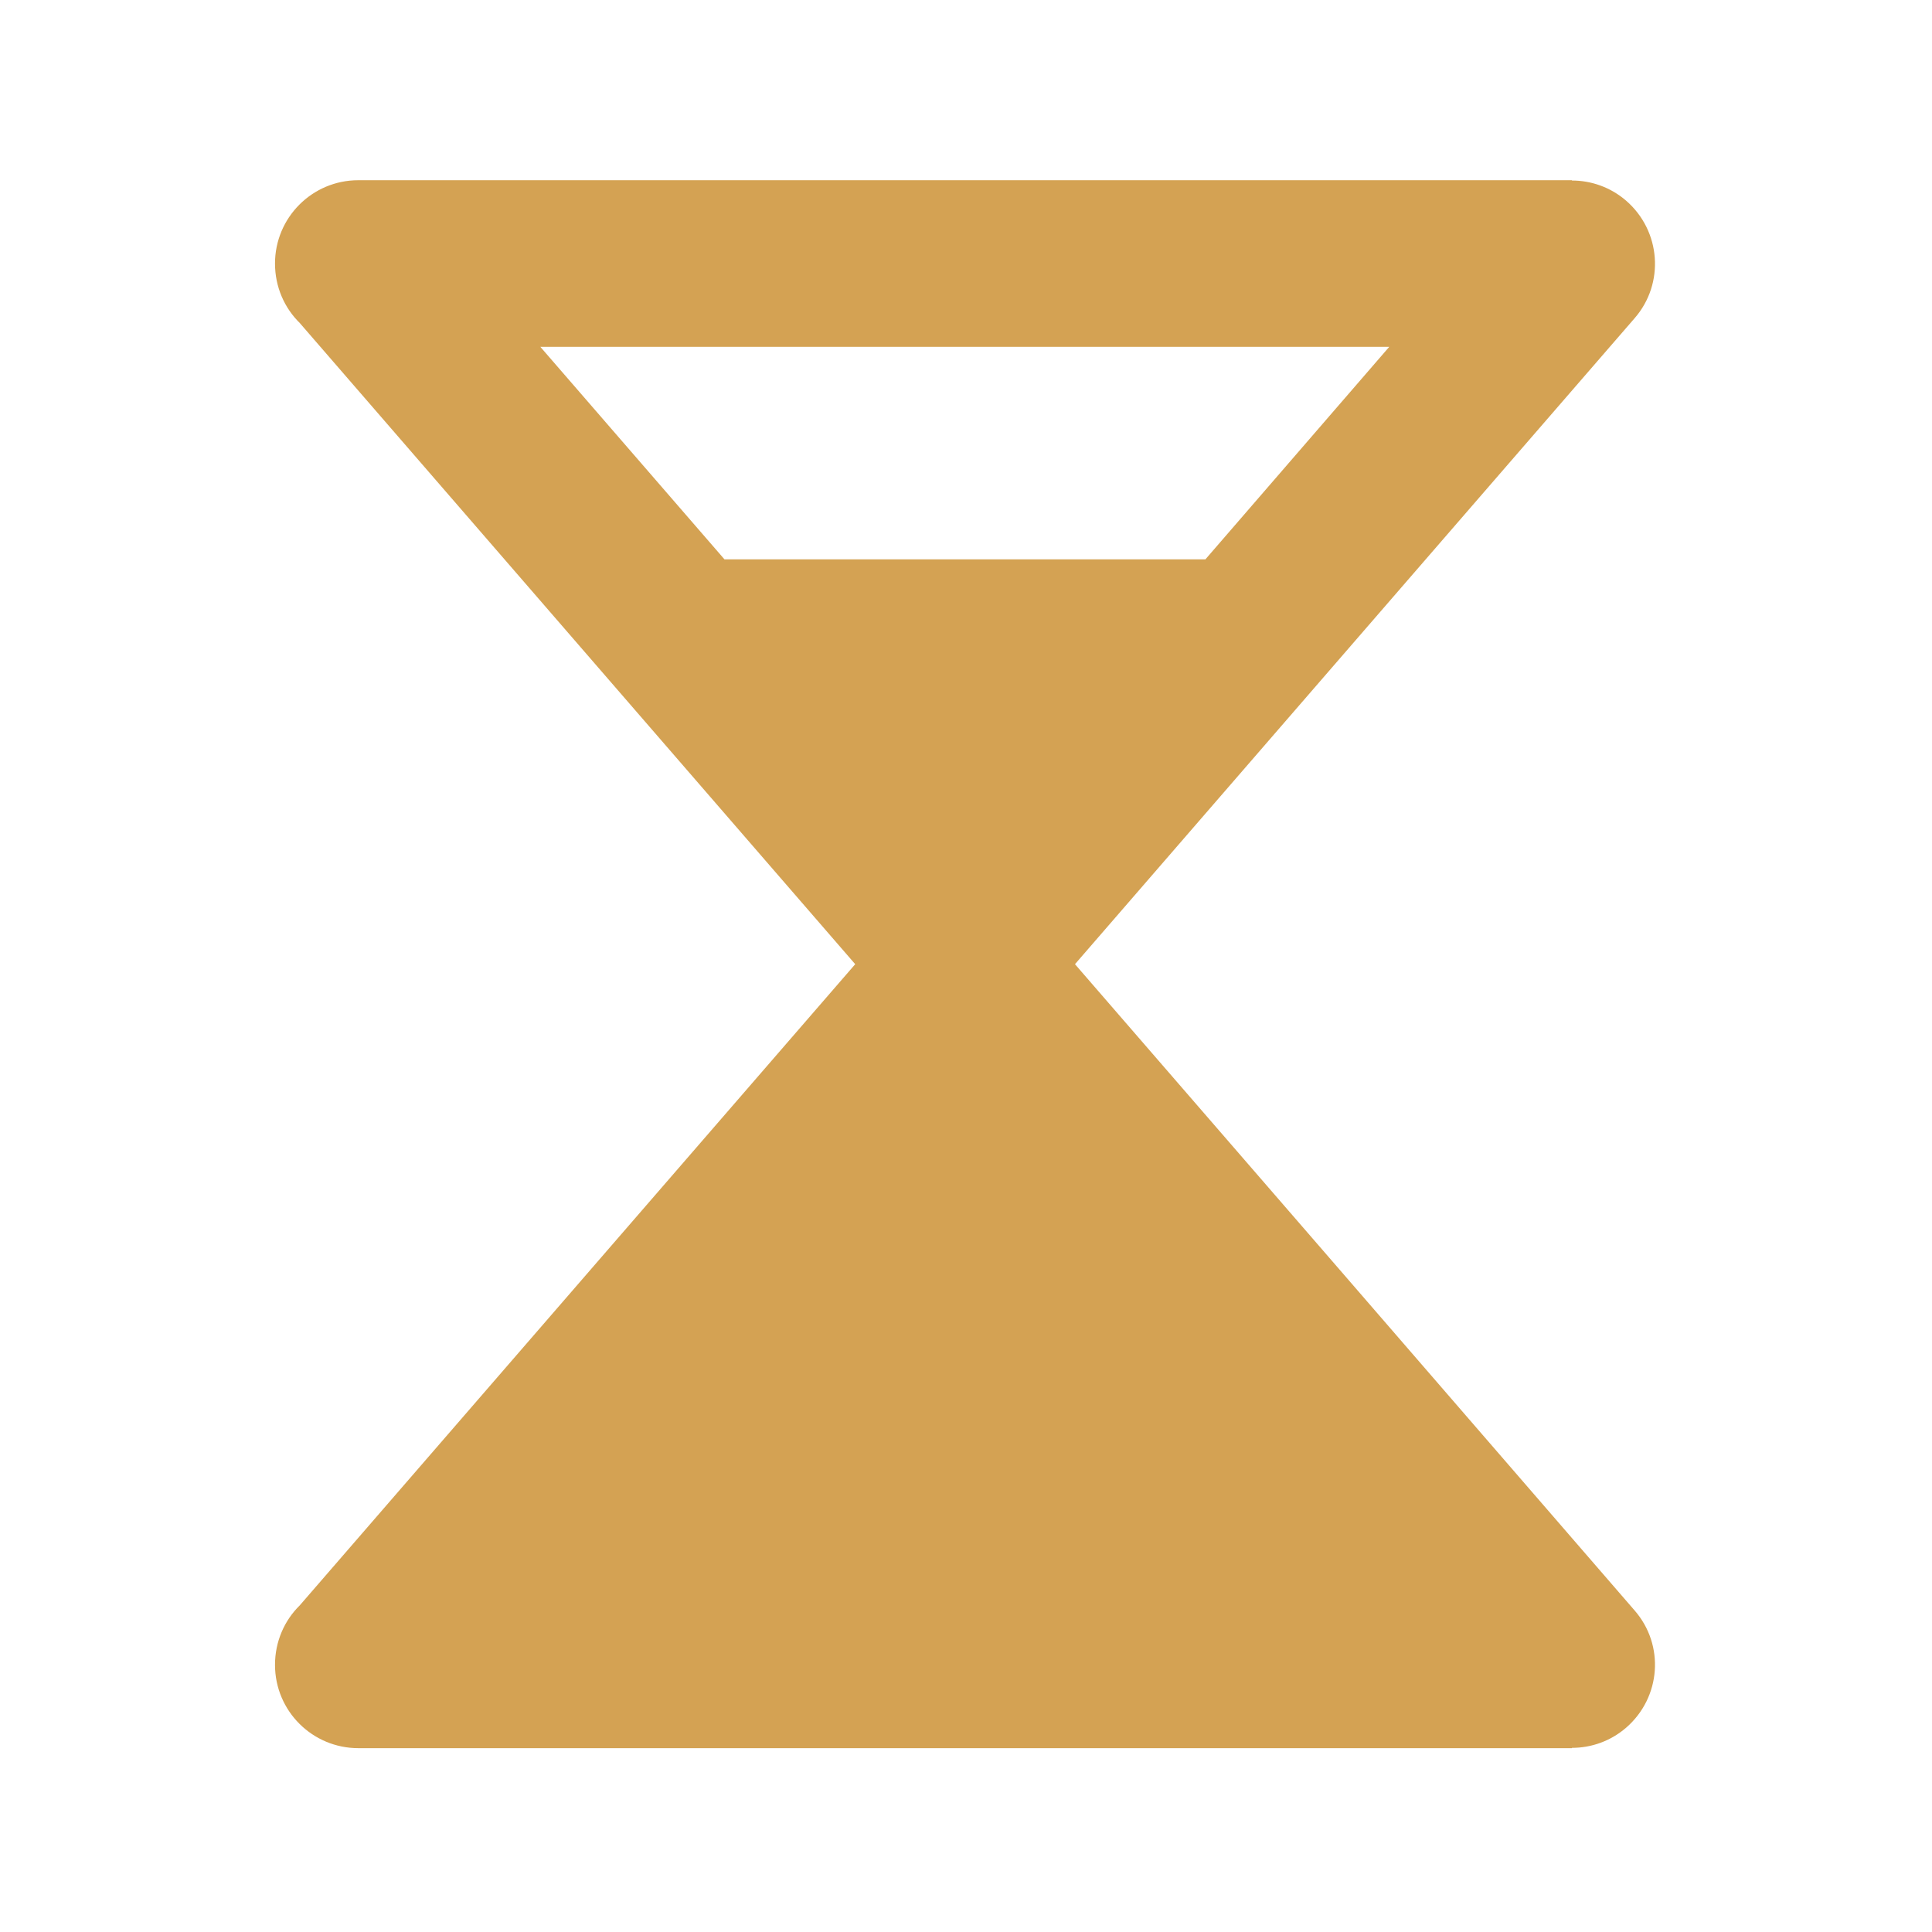
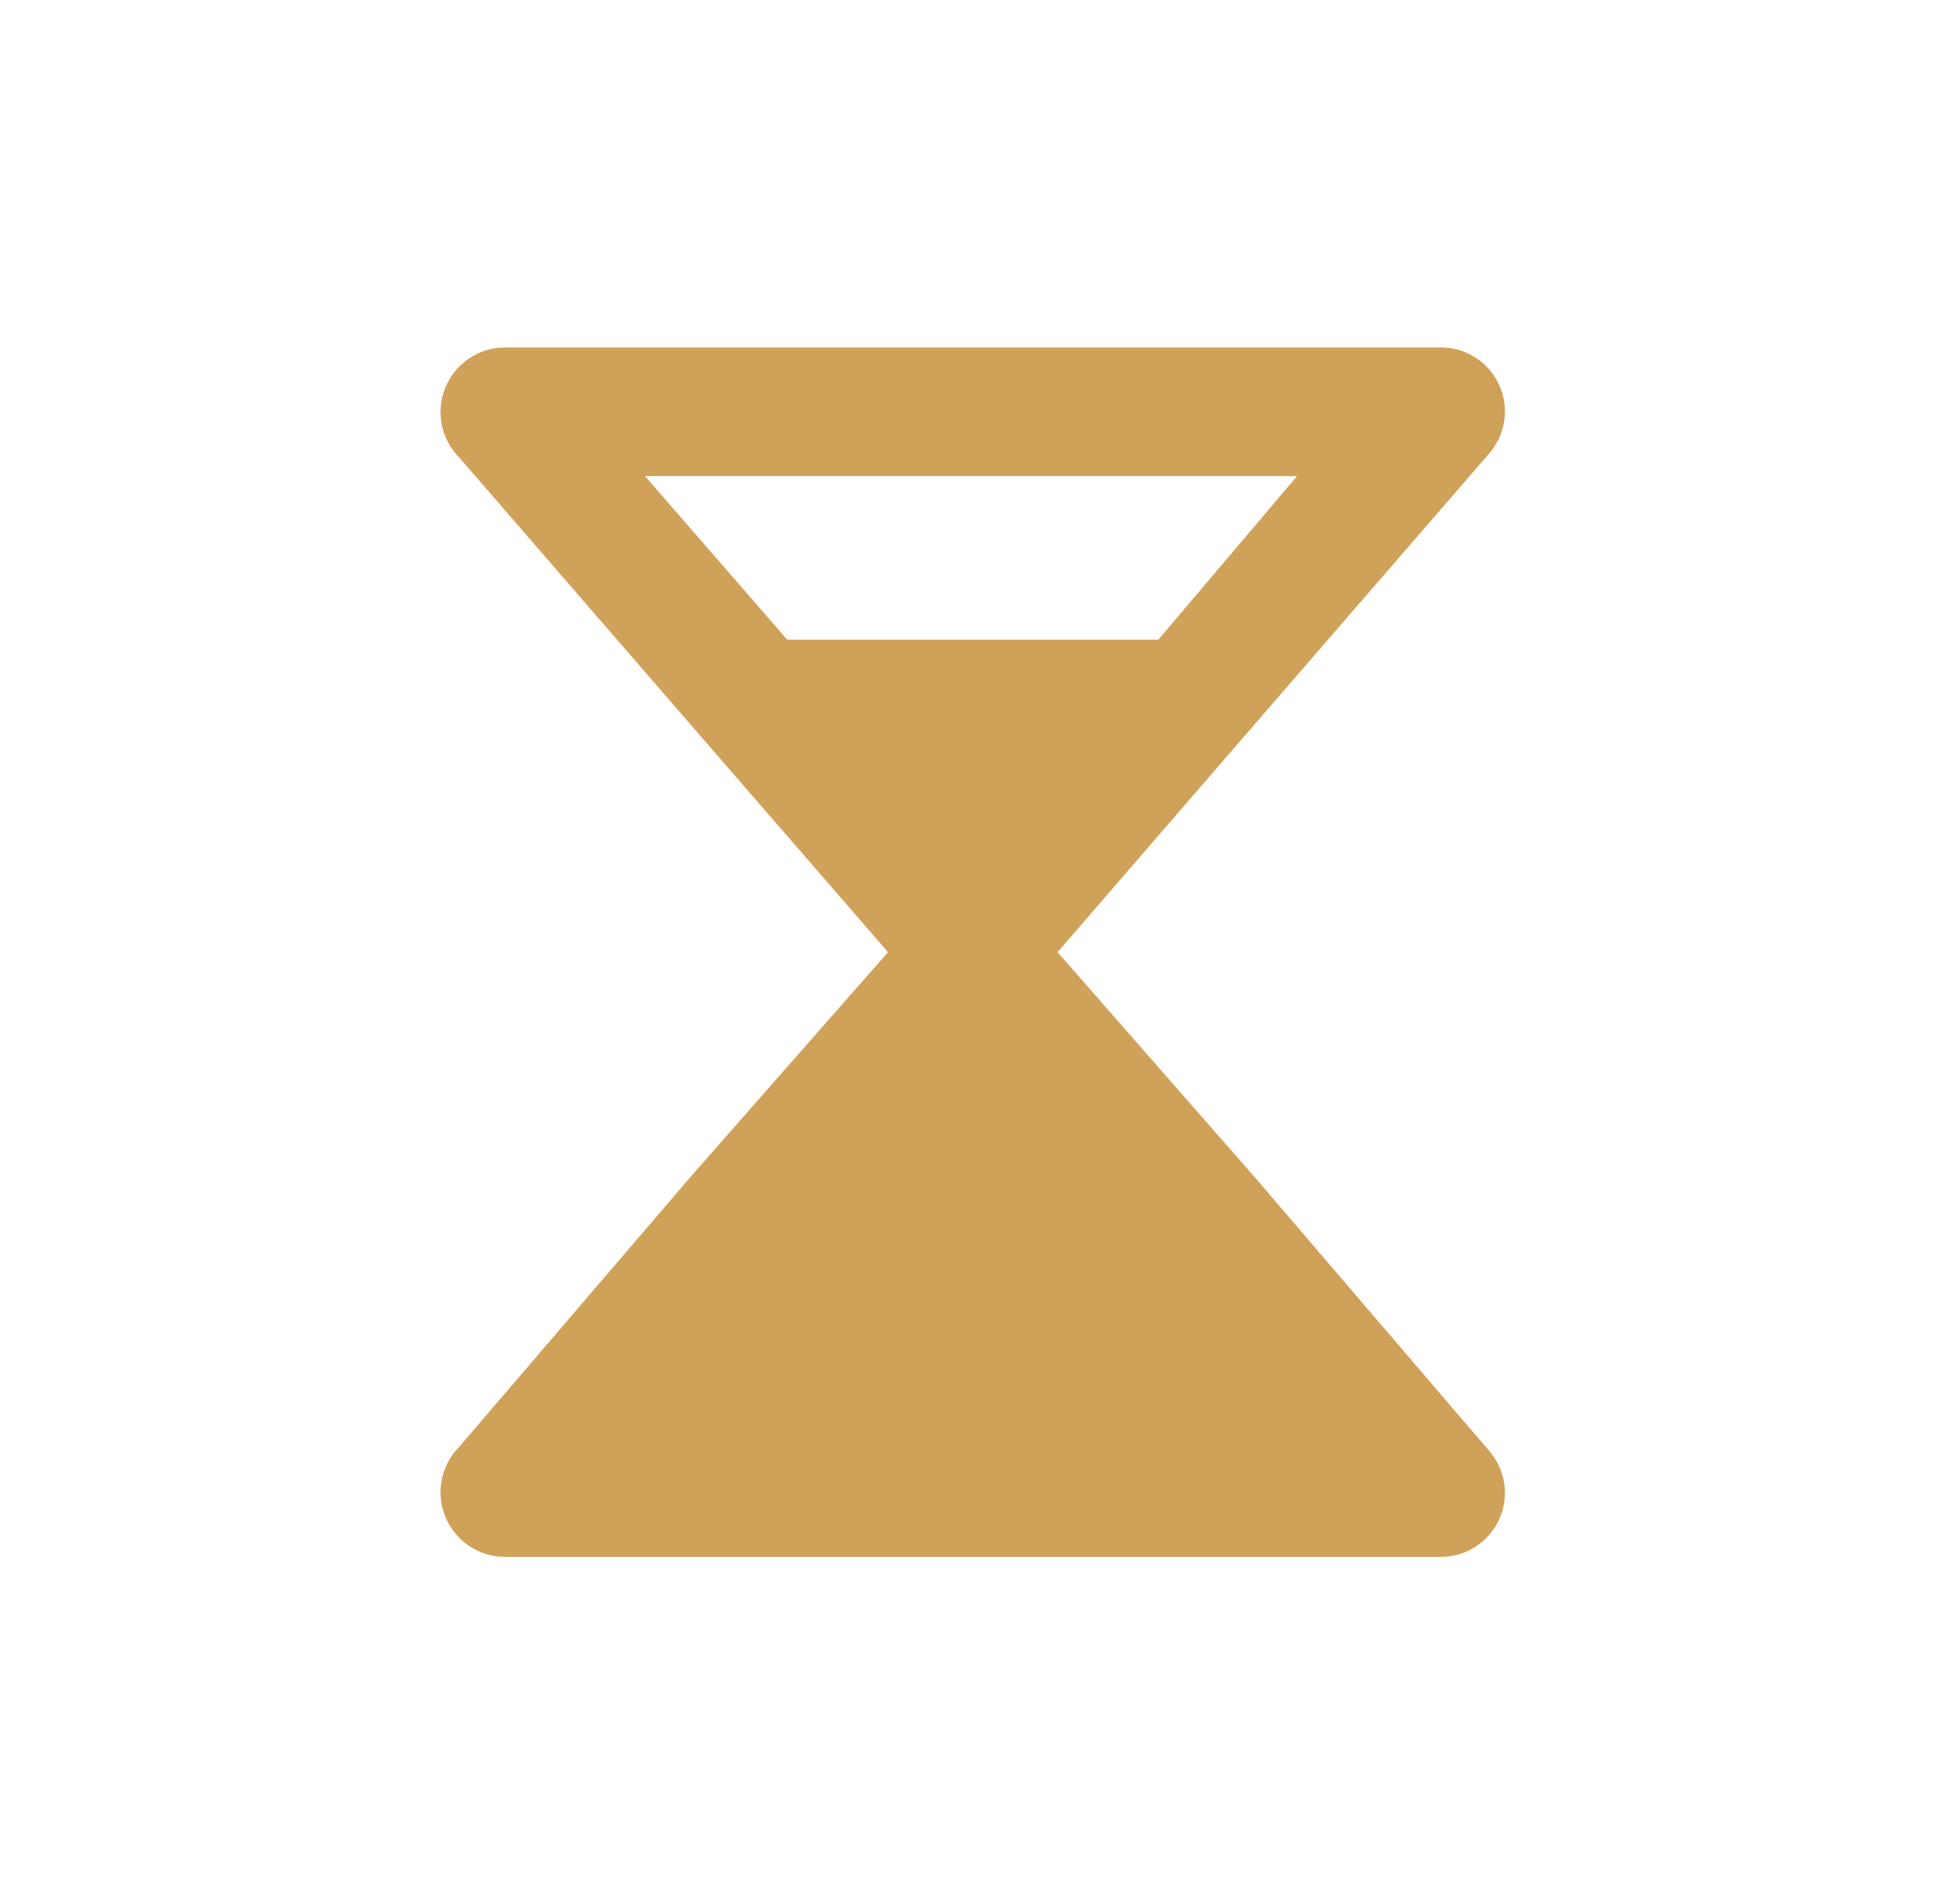
- <svg xmlns="http://www.w3.org/2000/svg" version="1.1" id="Layer_1" x="0px" y="0px" viewBox="0 0 640 640" enable-background="new 0 0 640 640" xml:space="preserve">
-   <path fill-rule="evenodd" clip-rule="evenodd" fill="#D4A253" d="M356.1,319.4l84.9-98l100.5-116c10-11.5,8.7-28.9-2.8-38.9  c-5.2-4.5-11.6-6.7-18-6.7v-0.1h-201h-201c-15.3,0-27.6,12.4-27.6,27.6c0,7.7,3.1,14.7,8.2,19.7l99.1,114.4l84.9,98l-84.9,98  L99.3,531.8c-5.1,5-8.2,12-8.2,19.7c0,15.3,12.4,27.6,27.6,27.6h201h201V579c6.4,0,12.8-2.2,18-6.7c11.5-10,12.8-27.3,2.8-38.8  L441,417.4L356.1,319.4L356.1,319.4z M399.3,185.3H240l-61-70.4h140.6h140.6L399.3,185.3z" />
+ <svg xmlns="http://www.w3.org/2000/svg" viewBox="0 0 32.81 32.11">
+   <defs>
+     <style>.cls-1{fill:none;}.cls-1,.cls-2{fill-rule:evenodd;}.cls-2{fill:#d0a158;}</style>
+   </defs>
+   <g id="Слой_1" data-name="Слой 1">
+     <path class="cls-1" d="M9,26.25A16.26,16.26,0,0,0,25.38,10.2,16.26,16.26,0,0,0,9-5.86,16.26,16.26,0,0,0-7.43,10.2,16.26,16.26,0,0,0,9,26.25Z" transform="translate(7.43 5.86)" />
+     <path class="cls-2" d="M10.41,10.2l3.33-3.85,3.95-4.56A1.08,1.08,0,0,0,16.87,0H1.08A1.09,1.09,0,0,0,.32,1.86L4.21,6.35,7.55,10.2,4.21,14,.32,18.54a1.09,1.09,0,0,0,.76,1.86H16.87a1.08,1.08,0,0,0,.82-1.79L13.74,14,10.41,10.2Zm1.7-5.27H5.85L3.45,2.17h11Z" transform="translate(7.43 5.86)" />
+   </g>
</svg>
